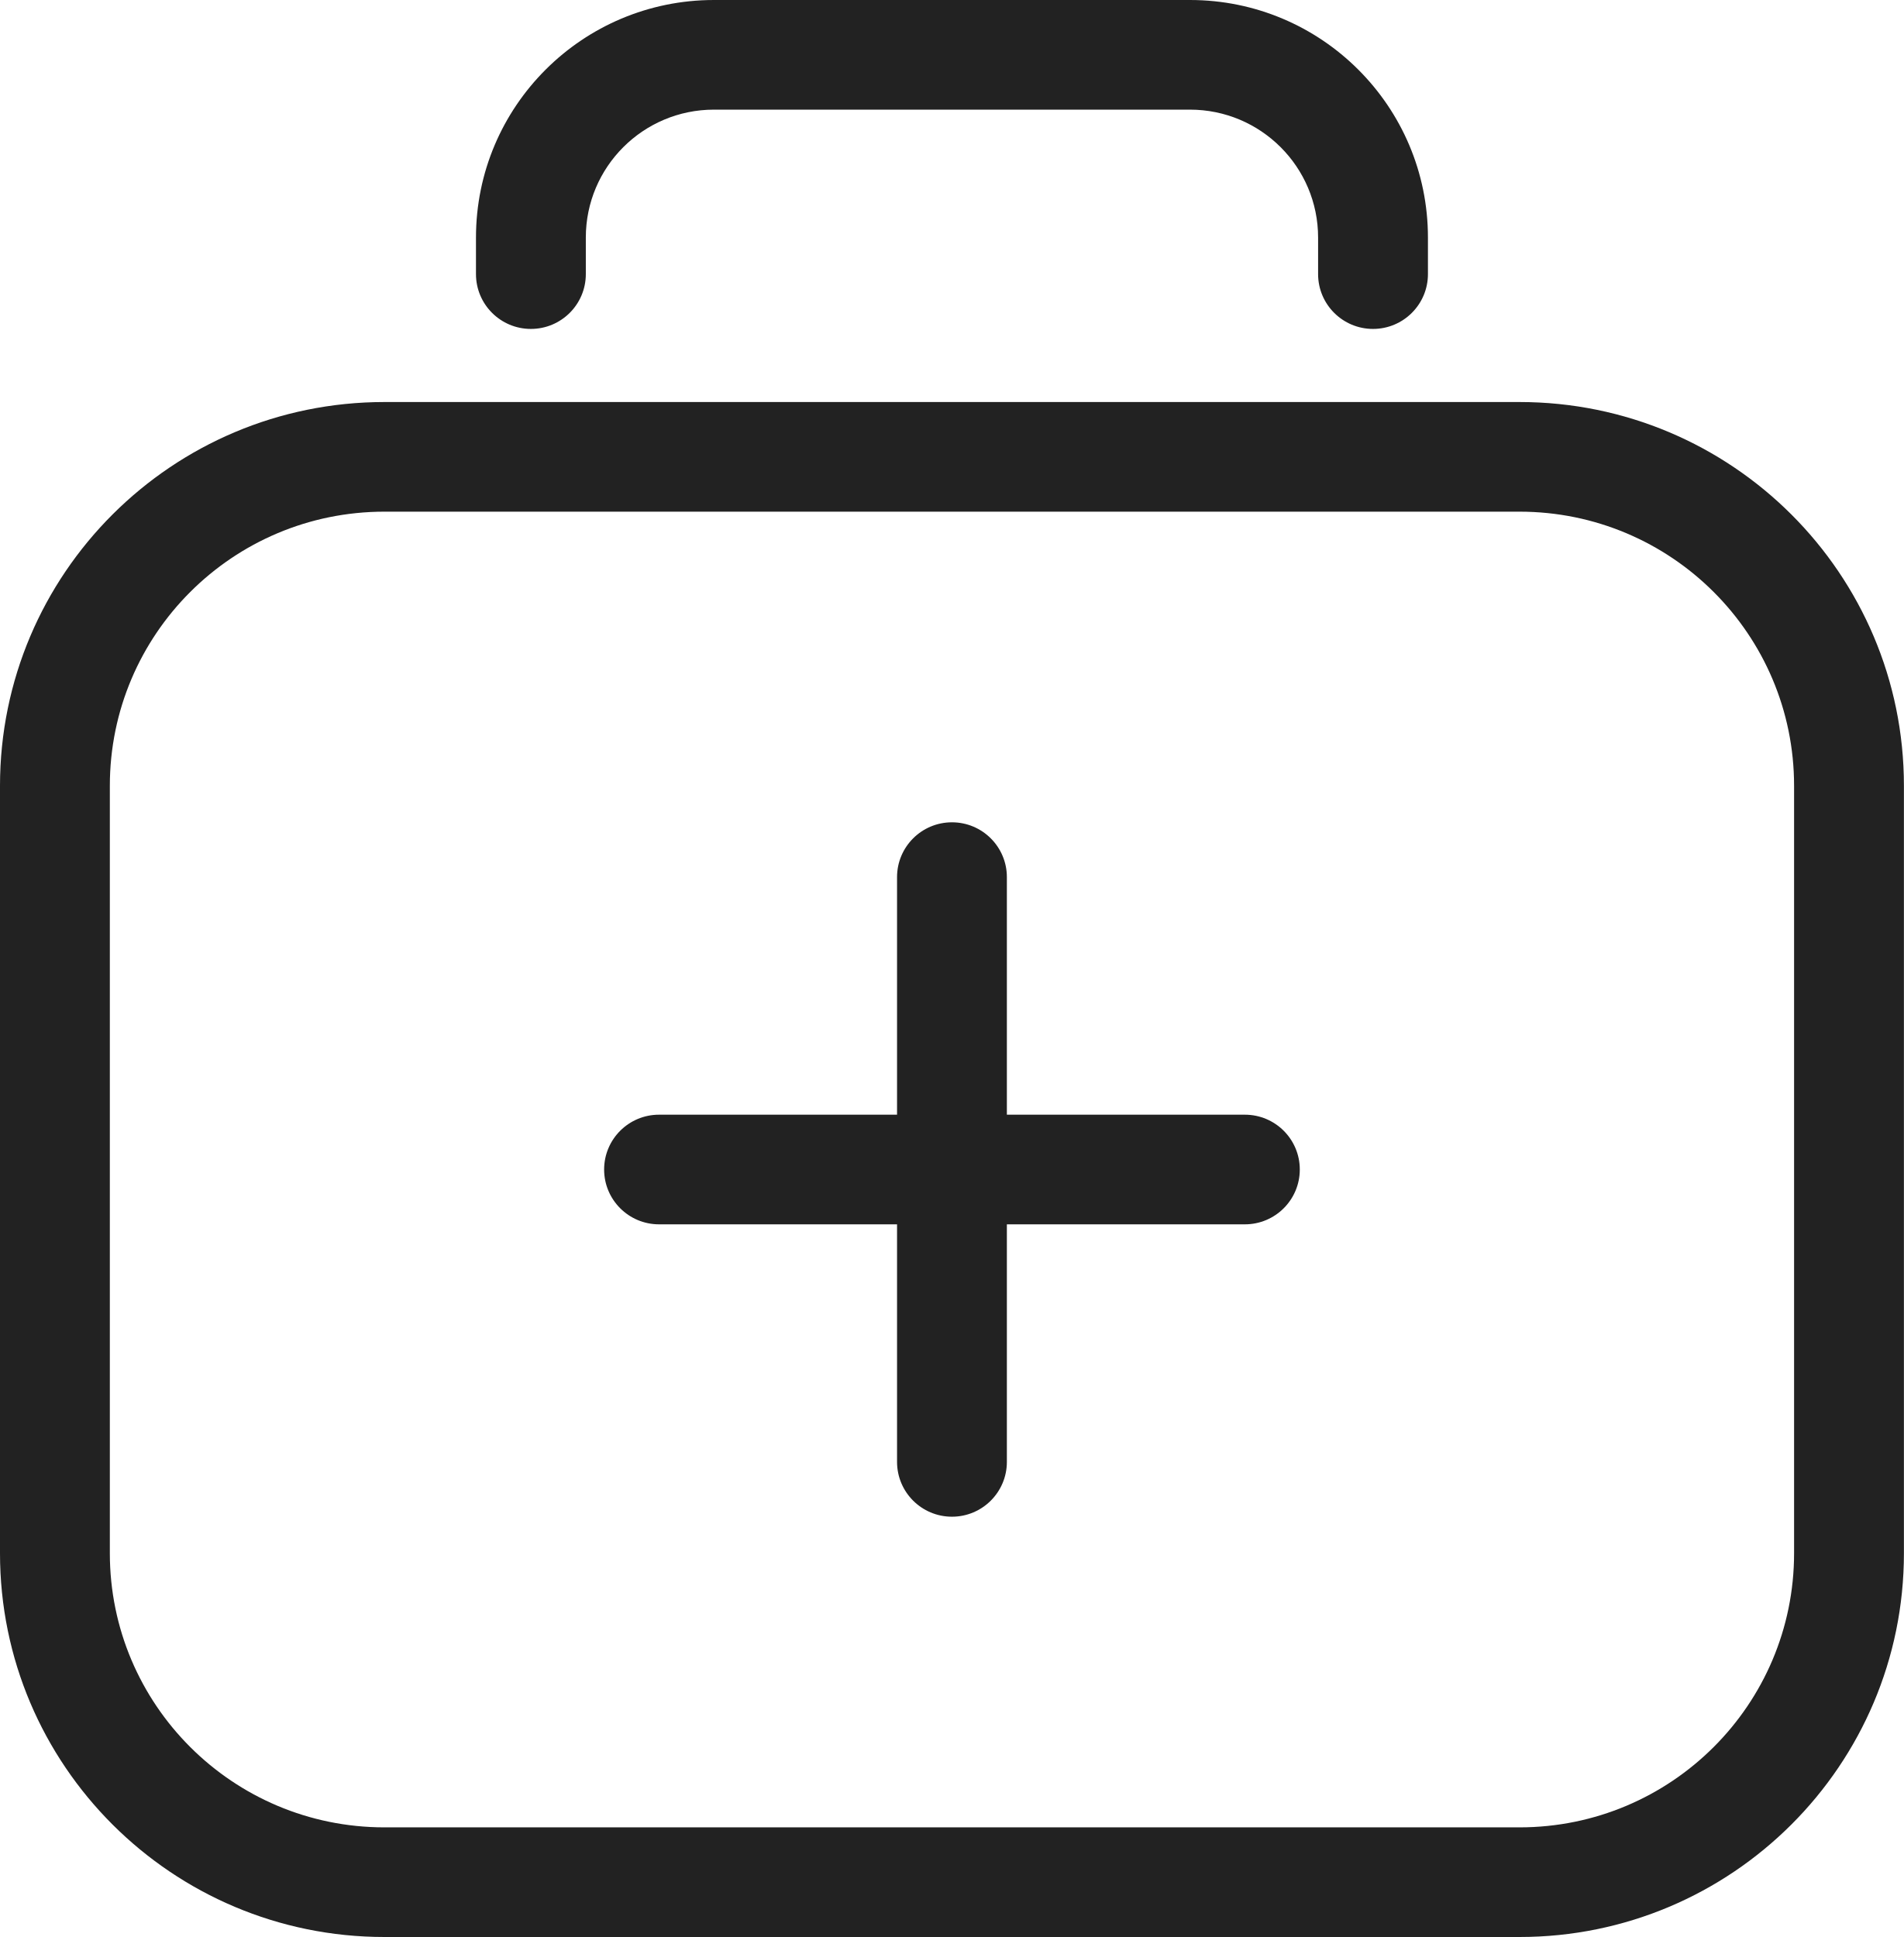
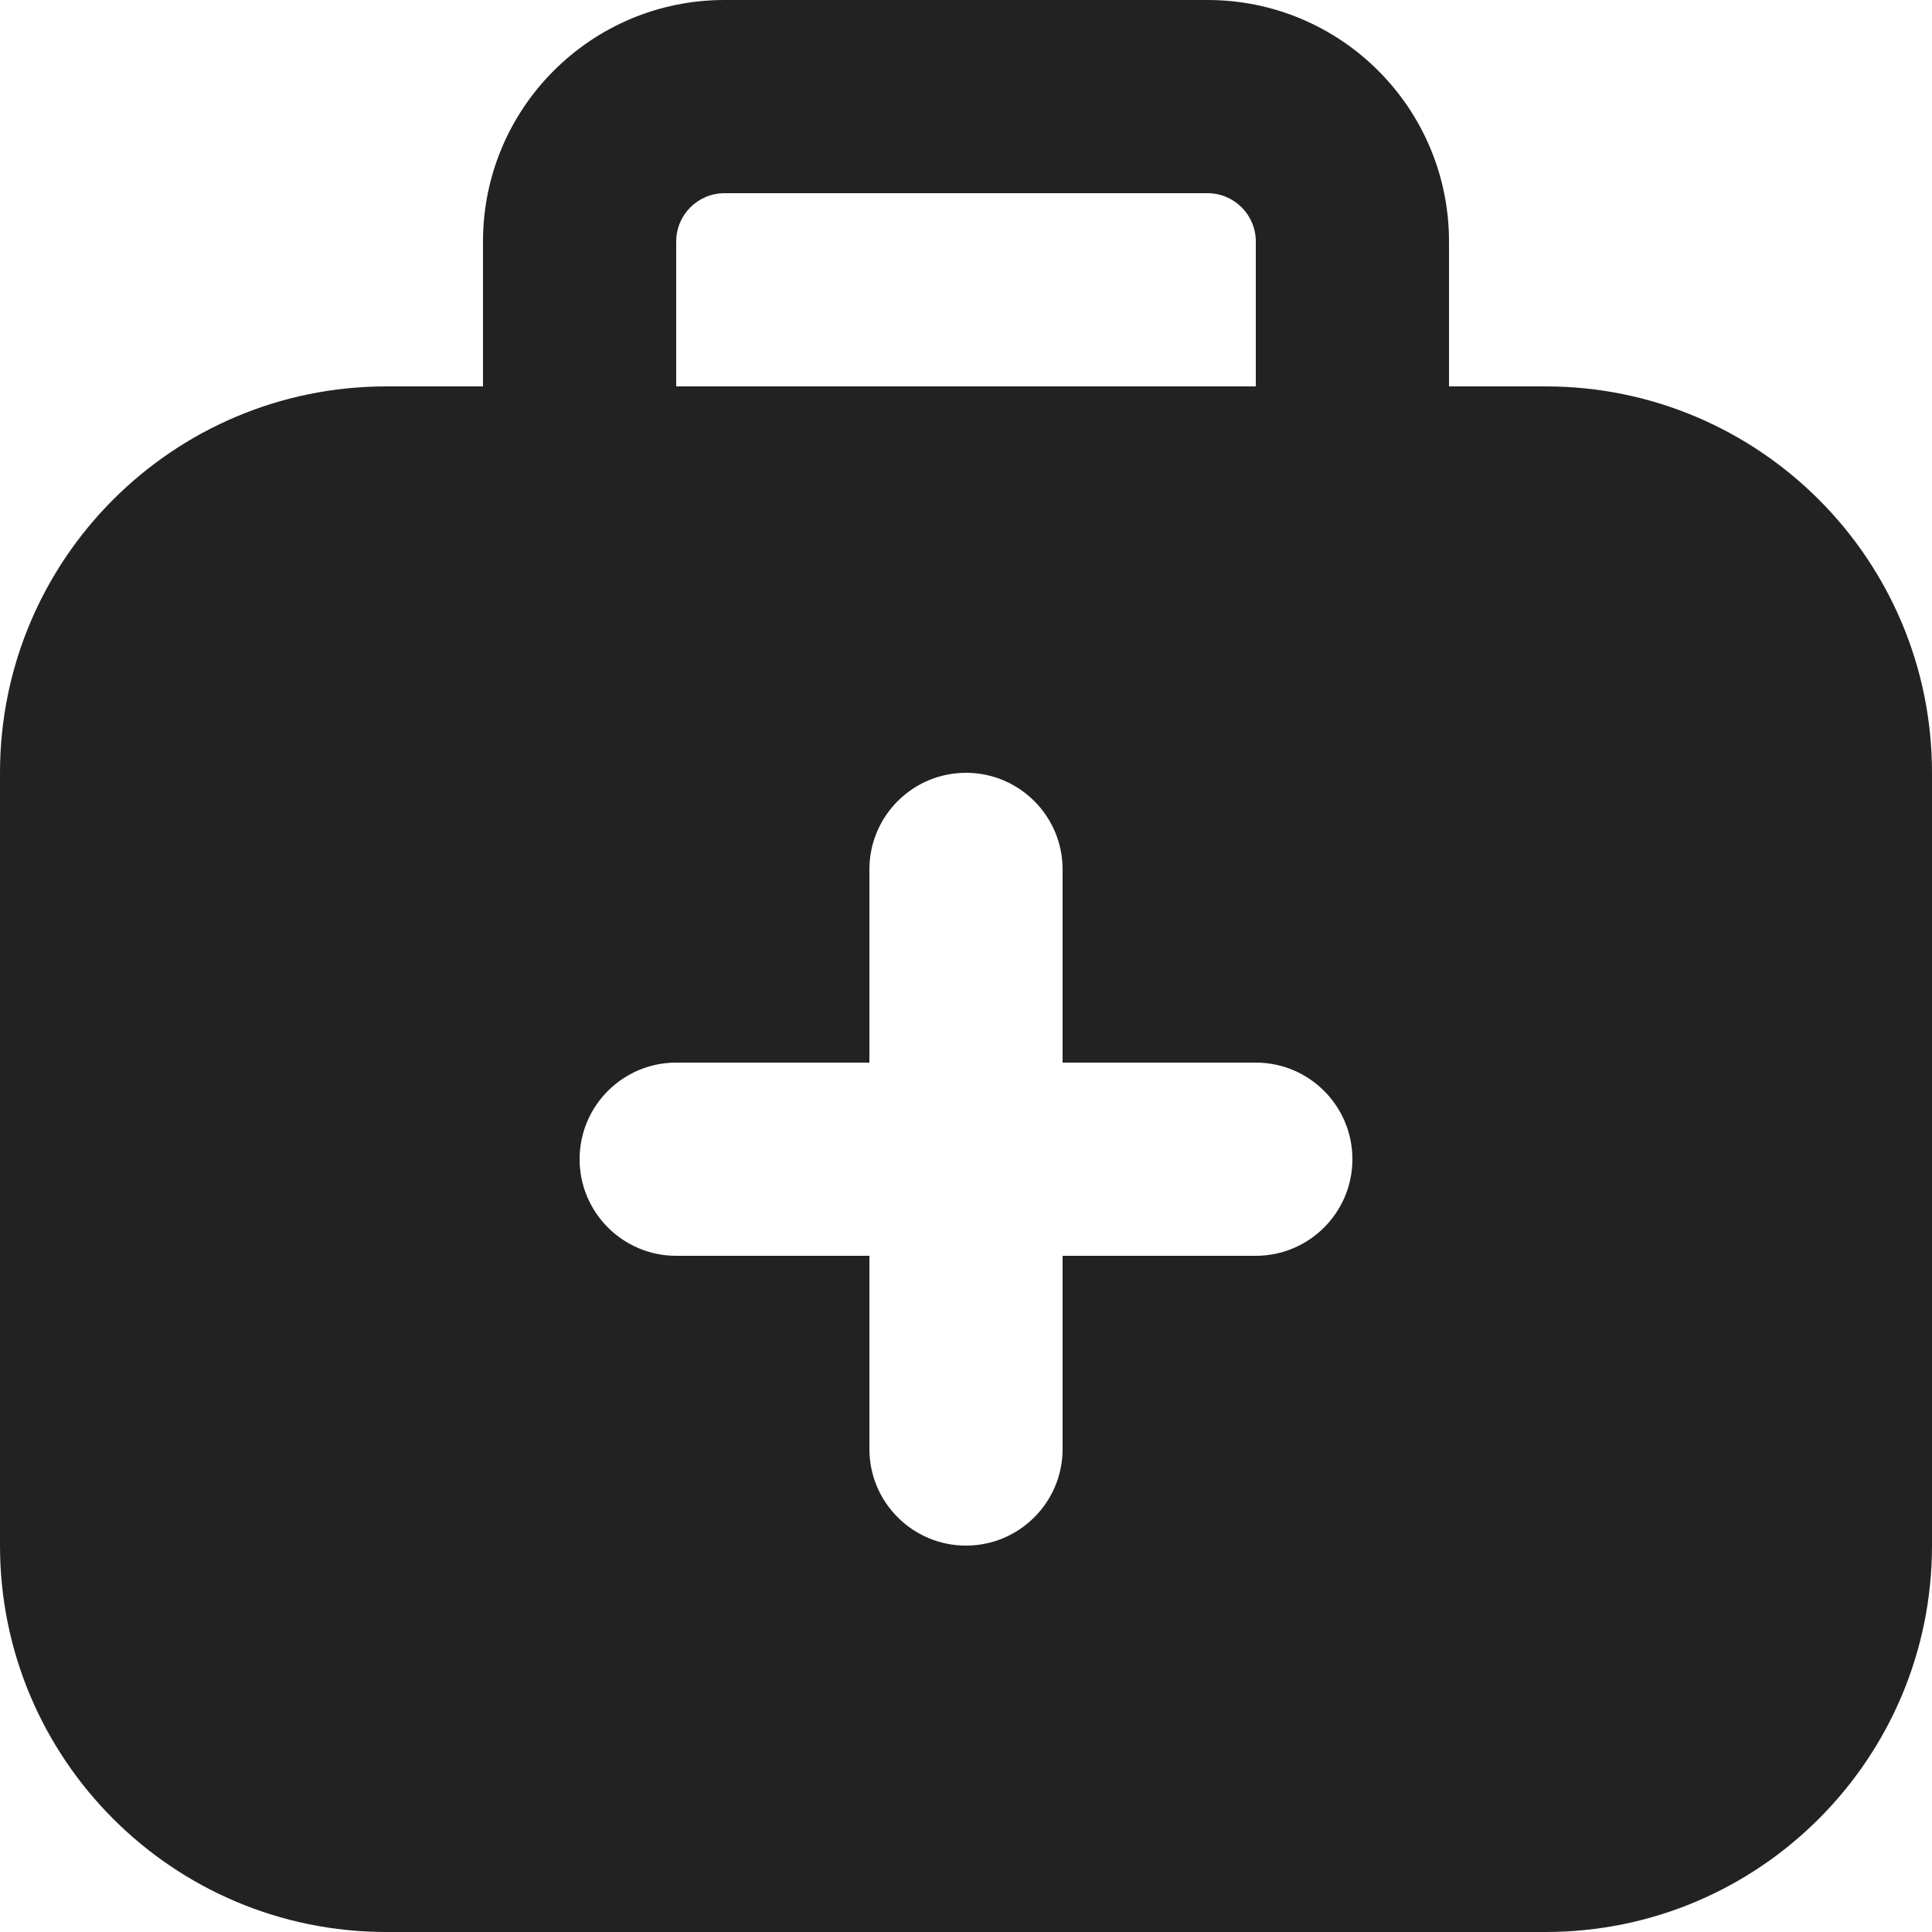
- <svg xmlns="http://www.w3.org/2000/svg" width="114" height="116" viewBox="0 0 114 116" fill="none">
-   <path d="M28.5 14.226C28.5 6.369 34.88 0 42.75 0H71.25C79.12 0 85.5 6.369 85.5 14.226V16.415C85.5 18.228 84.028 19.698 82.212 19.698C80.395 19.698 78.923 18.228 78.923 16.415V14.226C78.923 9.996 75.488 6.566 71.25 6.566H42.75C38.512 6.566 35.077 9.996 35.077 14.226V16.415C35.077 18.228 33.605 19.698 31.788 19.698C29.972 19.698 28.5 18.228 28.5 16.415V14.226Z" fill="#222222" />
-   <path d="M60.288 52.528C60.288 50.715 58.816 49.245 57 49.245C55.184 49.245 53.712 50.715 53.712 52.528V66.755H39.462C37.645 66.755 36.173 68.225 36.173 70.038C36.173 71.851 37.645 73.321 39.462 73.321H53.712V87.547C53.712 89.36 55.184 90.83 57 90.83C58.816 90.83 60.288 89.36 60.288 87.547V73.321H74.538C76.355 73.321 77.827 71.851 77.827 70.038C77.827 68.225 76.355 66.755 74.538 66.755H60.288V52.528Z" fill="#222222" />
-   <path fill-rule="evenodd" clip-rule="evenodd" d="M0 47.057C0 34.364 10.306 24.076 23.019 24.076H90.981C103.694 24.076 114 34.364 114 47.057V93.019C114 105.711 103.694 116 90.981 116H23.019C10.306 116 0 105.711 0 93.019V47.057ZM23.019 30.642C13.938 30.642 6.577 37.991 6.577 47.057V93.019C6.577 102.085 13.938 109.434 23.019 109.434H90.981C100.062 109.434 107.423 102.085 107.423 93.019V47.057C107.423 37.991 100.062 30.642 90.981 30.642H23.019Z" fill="#222222" />
+ <svg xmlns="http://www.w3.org/2000/svg" width="20" height="20" viewBox="0 0 20 20" fill="none">
+   <path fill-rule="evenodd" clip-rule="evenodd" d="M7.5 0C6.119 0 5 1.119 5 2.5V4H4C1.791 4 0 5.791 0 8V16C0 18.209 1.791 20 4 20H16C18.209 20 20 18.209 20 16V8C20 5.791 18.209 4 16 4H15V2.5C15 1.119 13.881 0 12.5 0H7.5ZM13 4V2.5C13 2.224 12.776 2 12.5 2H7.5C7.224 2 7 2.224 7 2.5V4H13ZM10 8C10.552 8 11 8.448 11 9V11H13C13.552 11 14 11.448 14 12C14 12.552 13.552 13 13 13H11V15C11 15.552 10.552 16 10 16C9.448 16 9 15.552 9 15V13H7C6.448 13 6 12.552 6 12C6 11.448 6.448 11 7 11H9V9C9 8.448 9.448 8 10 8Z" fill="#222222" />
</svg>
